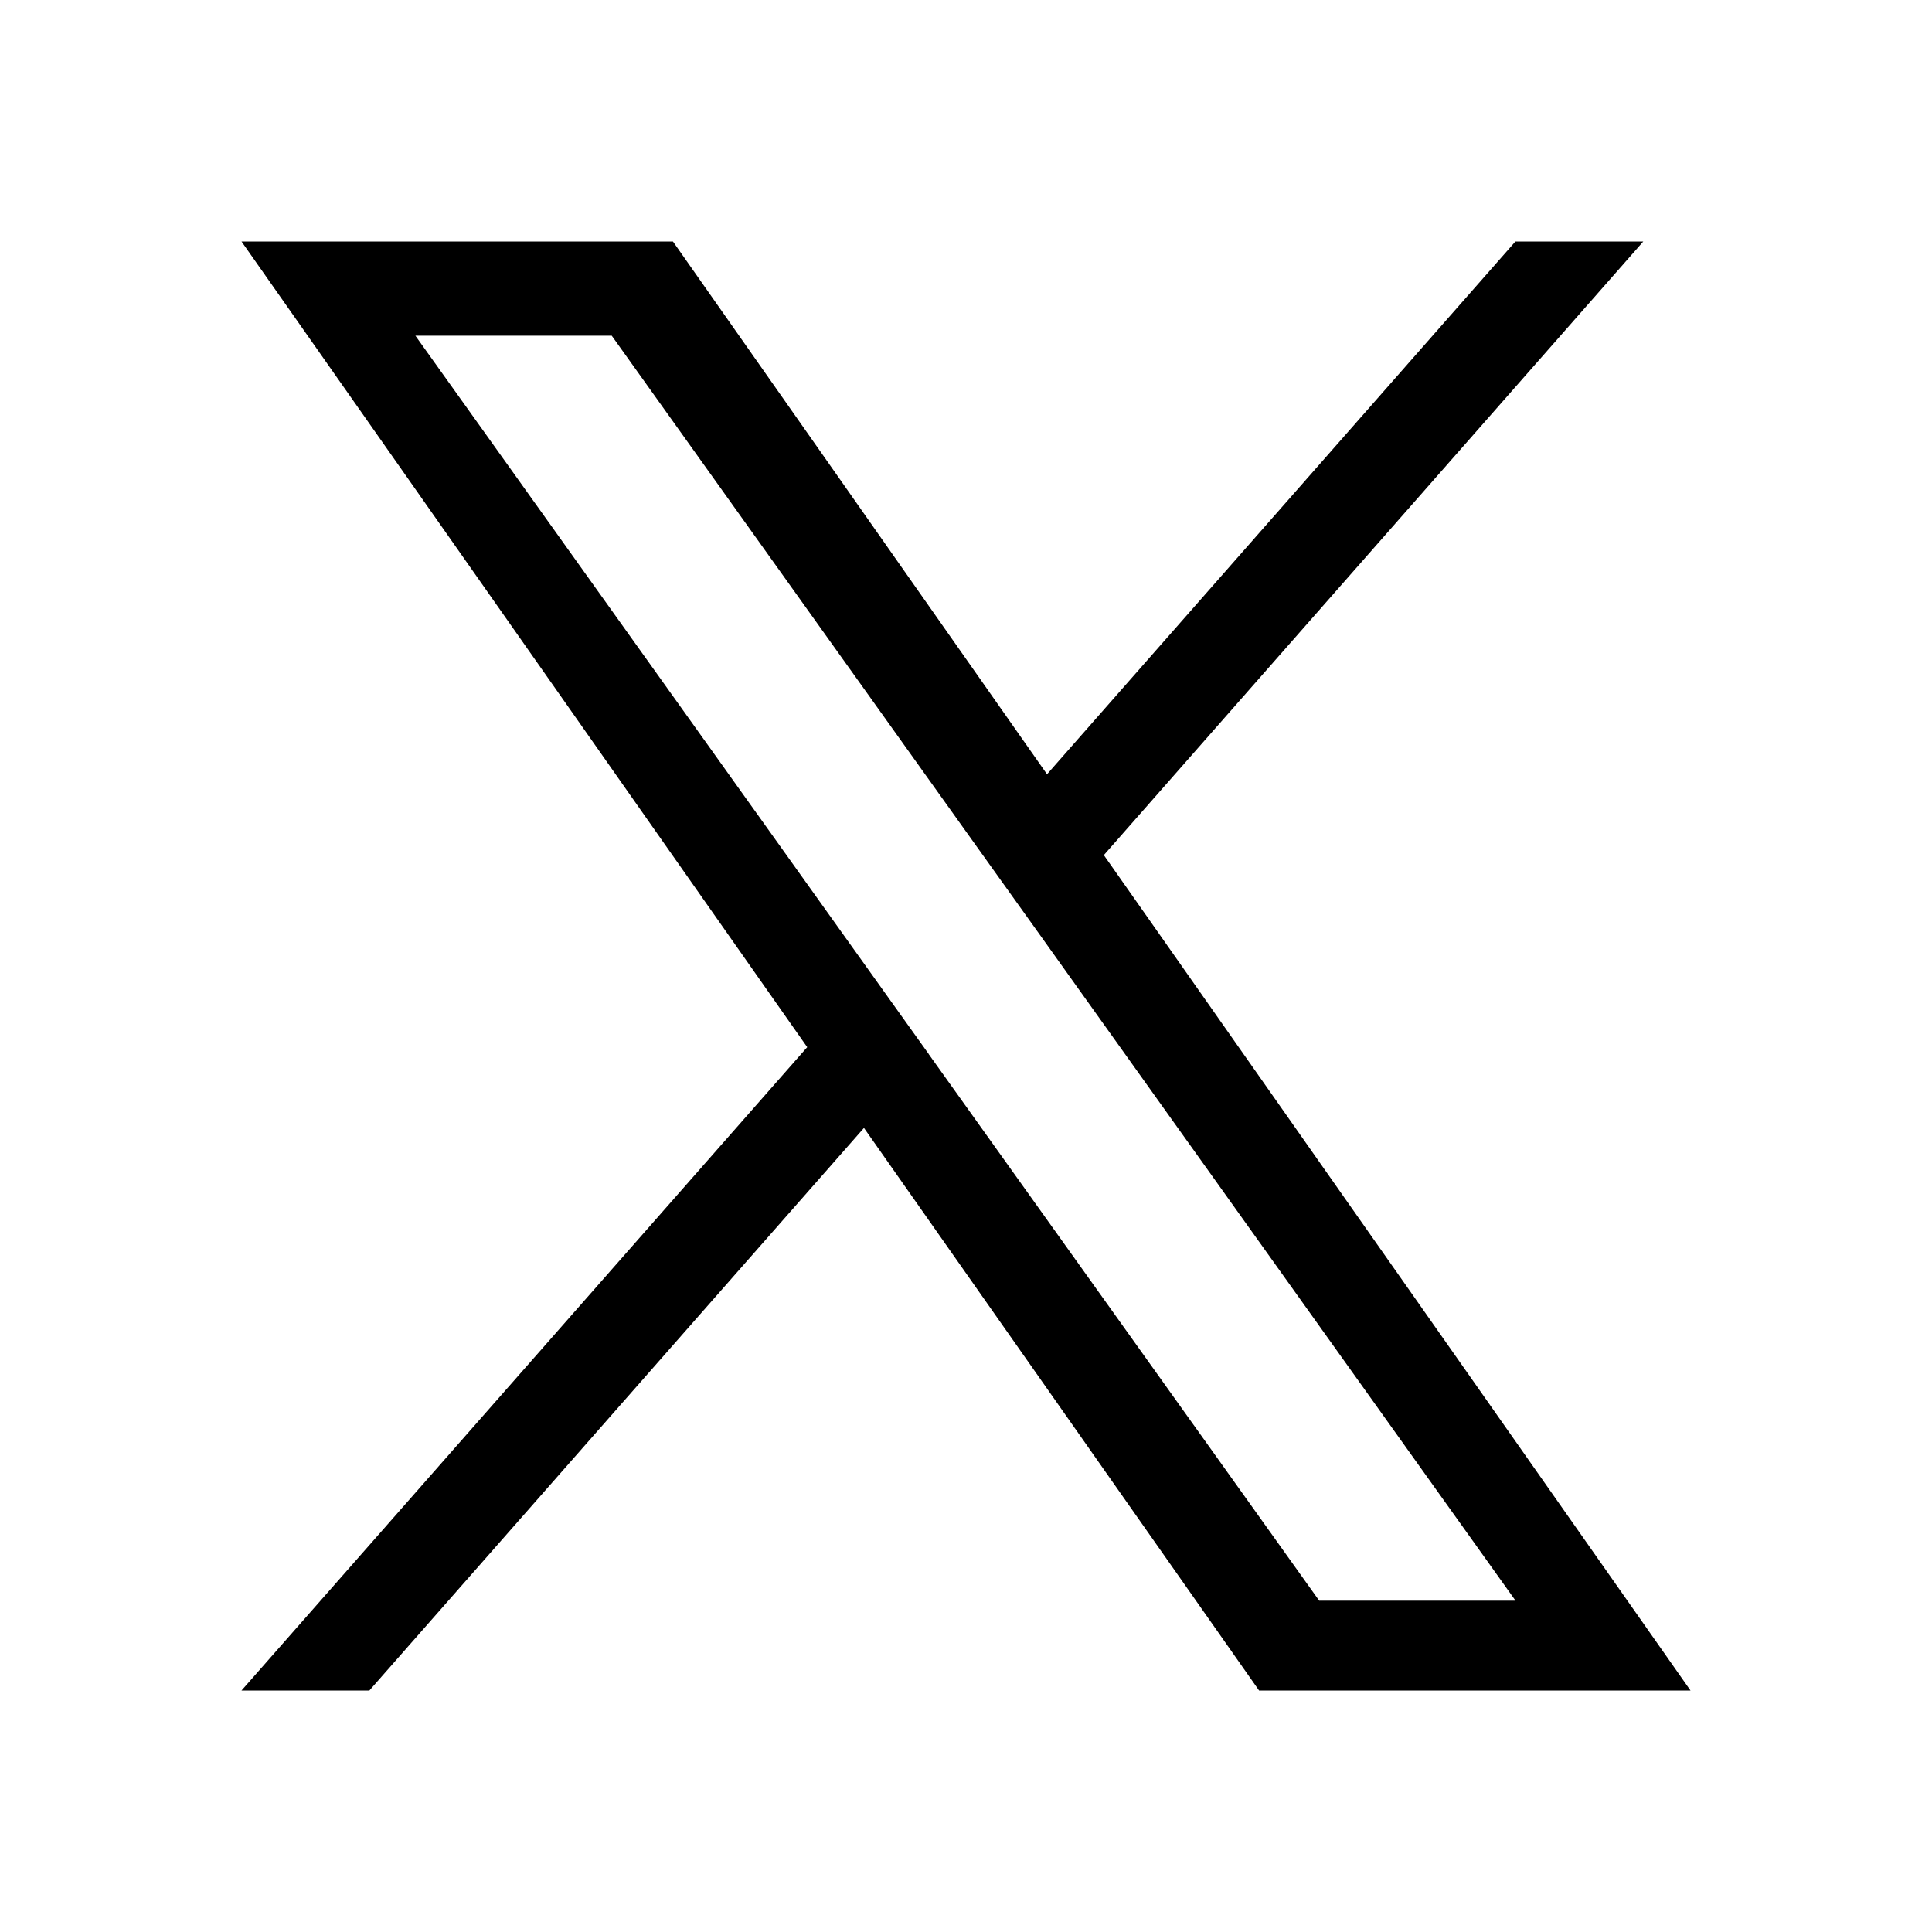
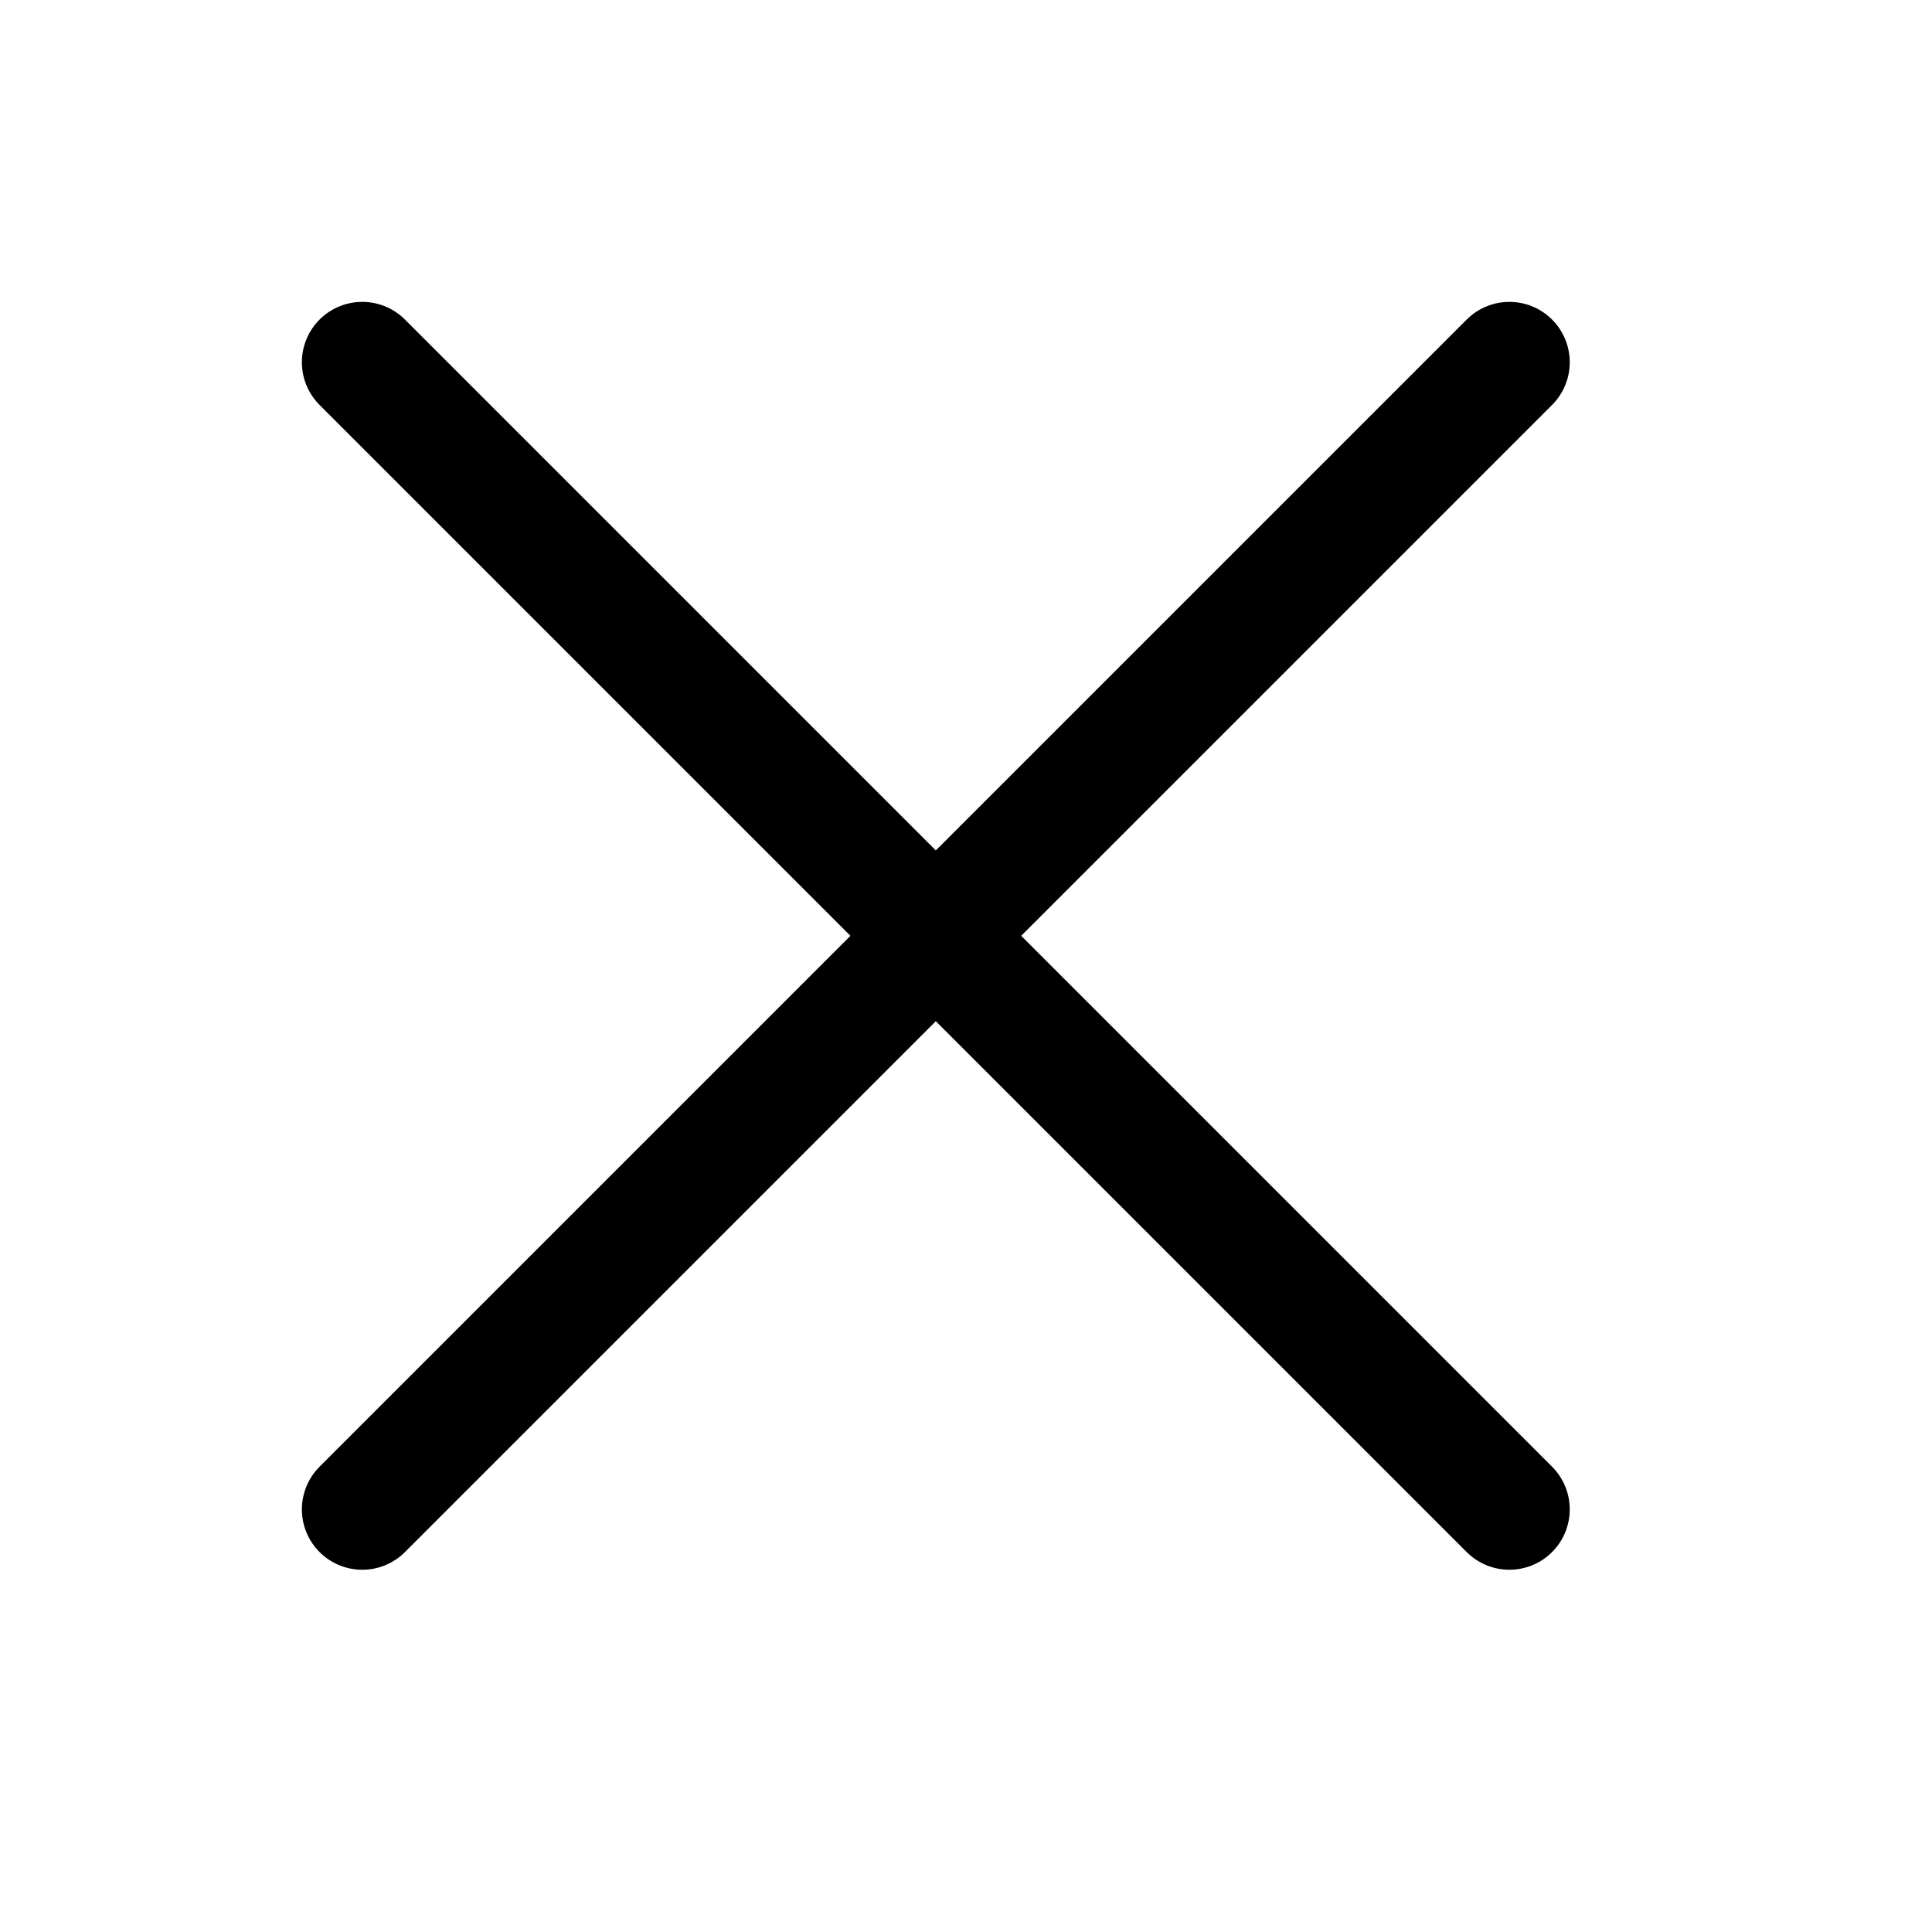
- <svg xmlns="http://www.w3.org/2000/svg" width="16" height="16" viewBox="0 0 16 16" fill="currentColor">
-   <path d="M9.142 7.081L13.609 2H12.55L8.671 6.412L5.573 2H2L6.685 8.672L2 14H3.059L7.155 9.341L10.427 14H14L9.141 7.081H9.142ZM7.692 8.73L7.217 8.066L3.44 2.78H5.066L8.114 7.046L8.589 7.71L12.551 13.256H10.925L7.692 8.731V8.73Z" />
+ <svg xmlns="http://www.w3.org/2000/svg" width="16" height="16" viewBox="0 0 16 16" fill="none">
+   <path d="M12.5 3L3 12.5" stroke="currentColor" stroke-linecap="round" stroke-linejoin="round" />
+   <path d="M3 3L12.5 12.5" stroke="currentColor" stroke-linecap="round" stroke-linejoin="round" />
</svg>
